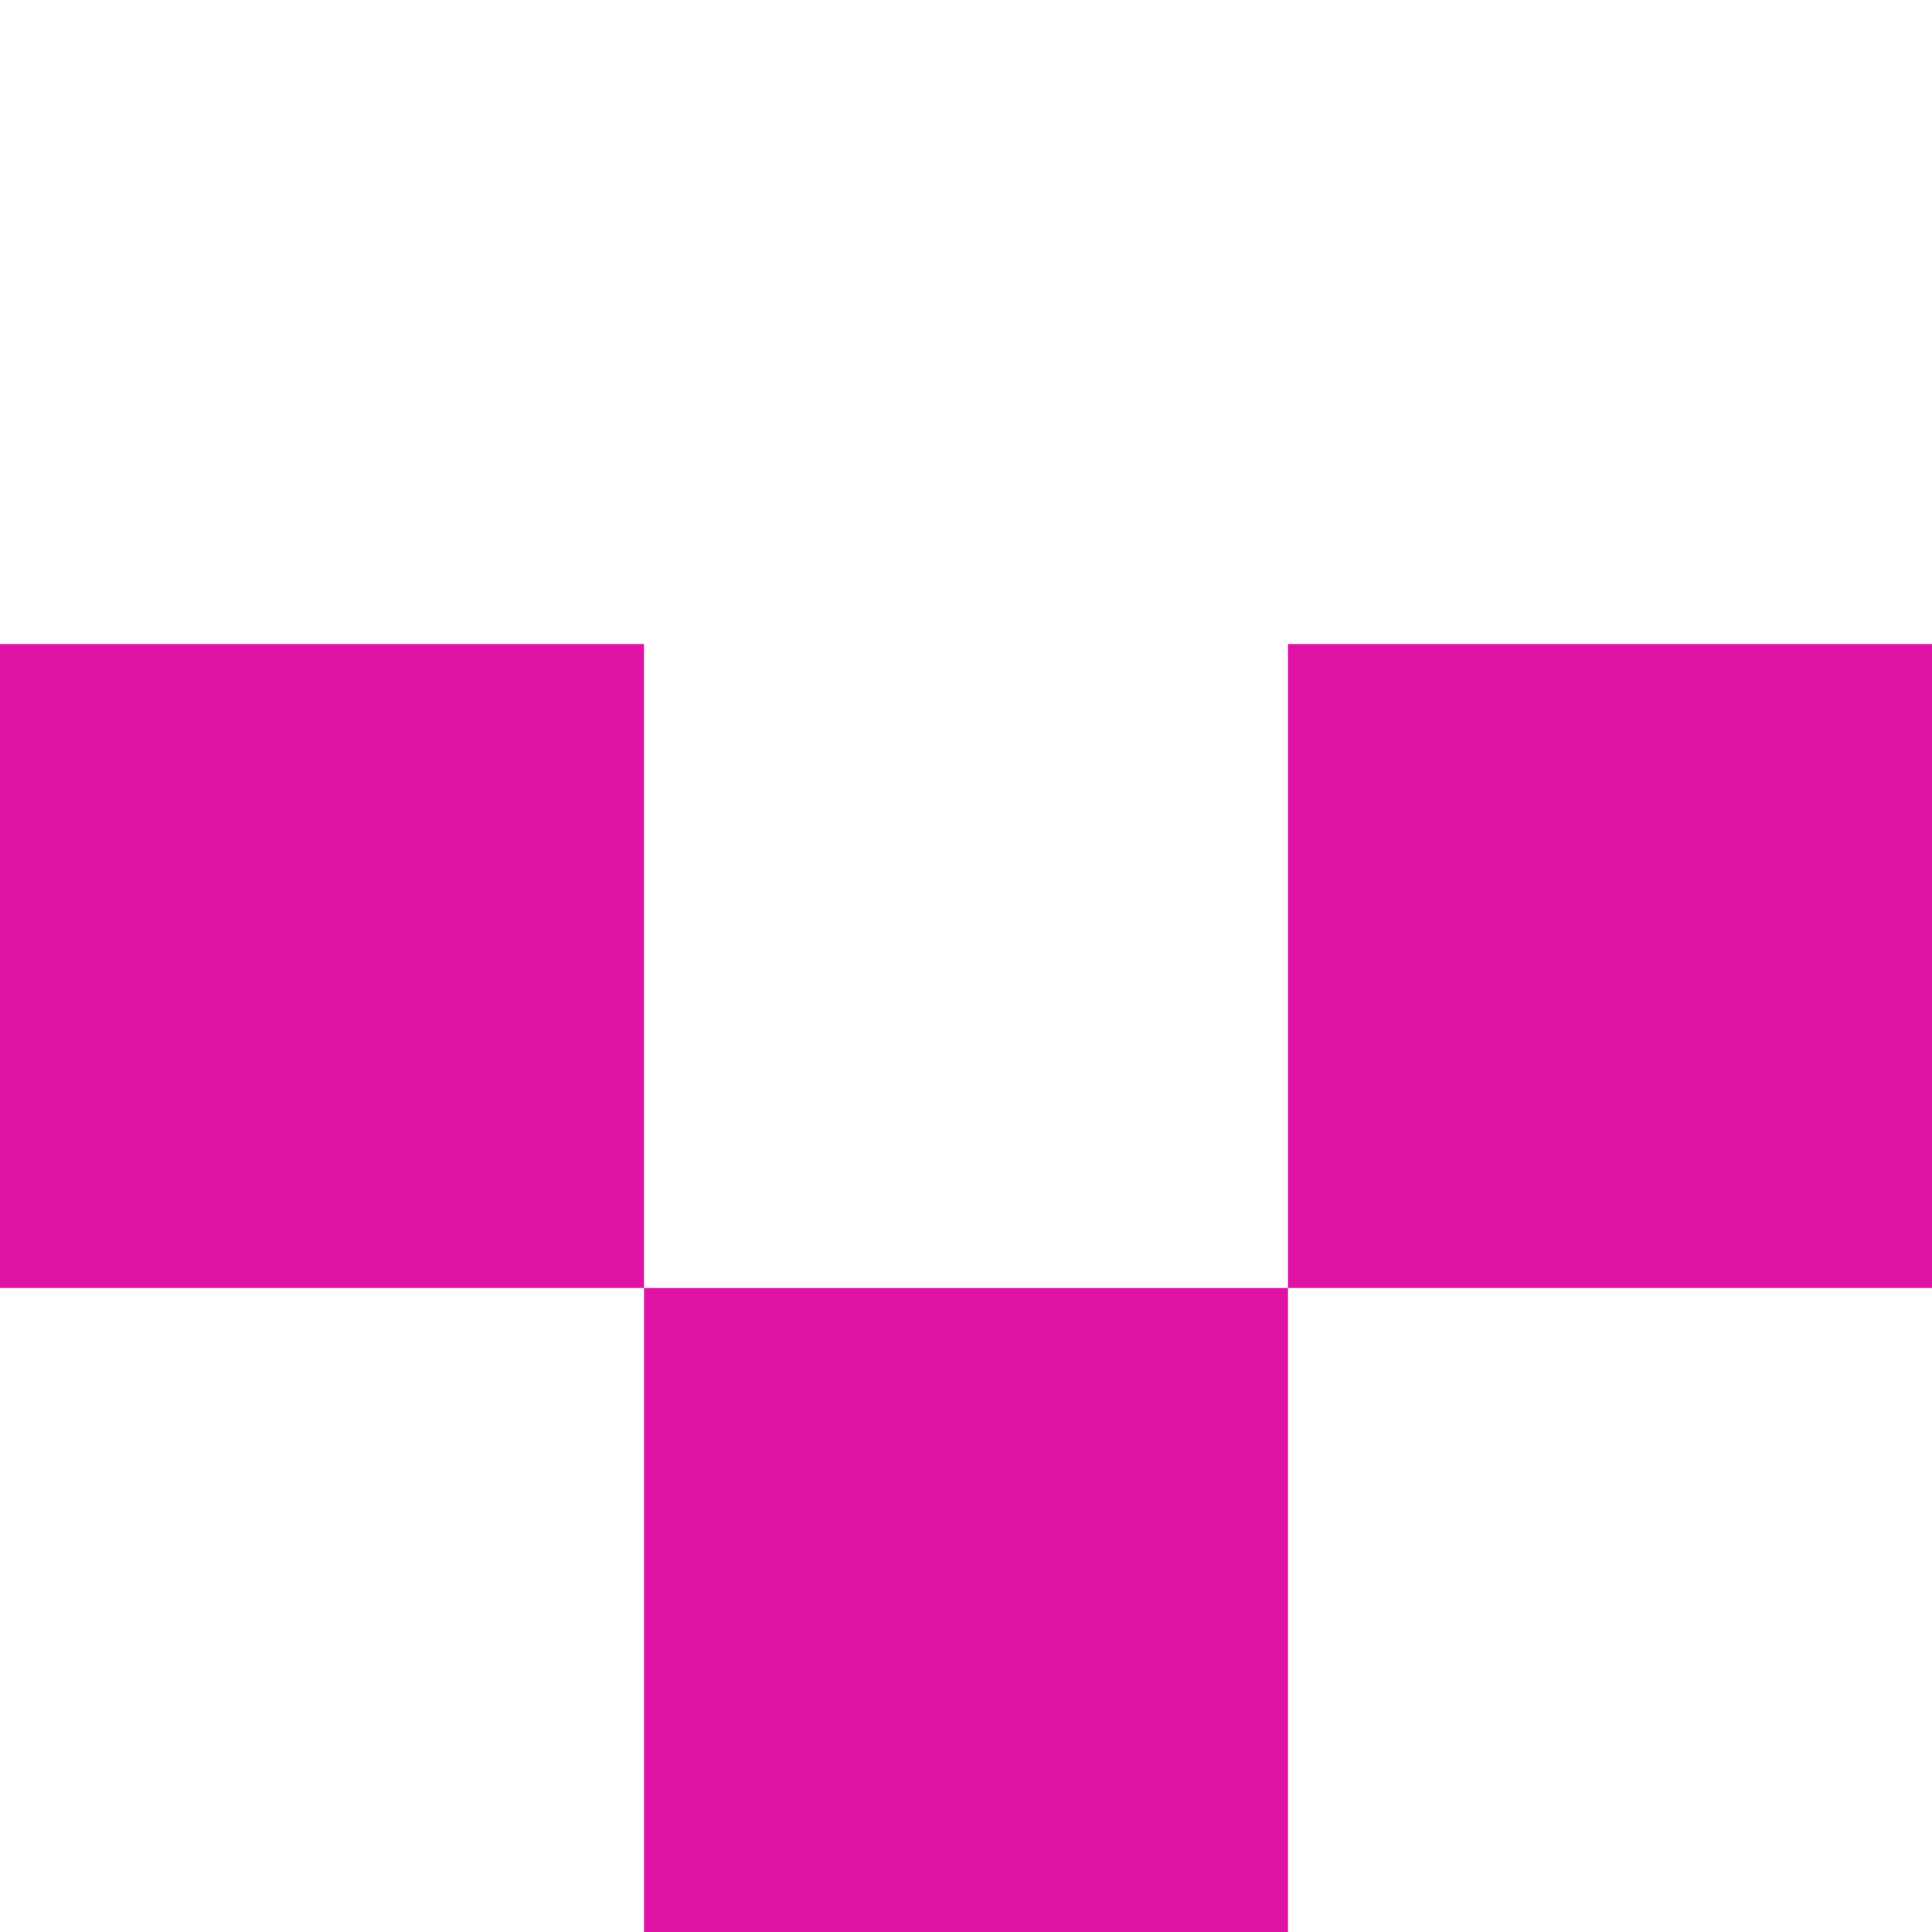
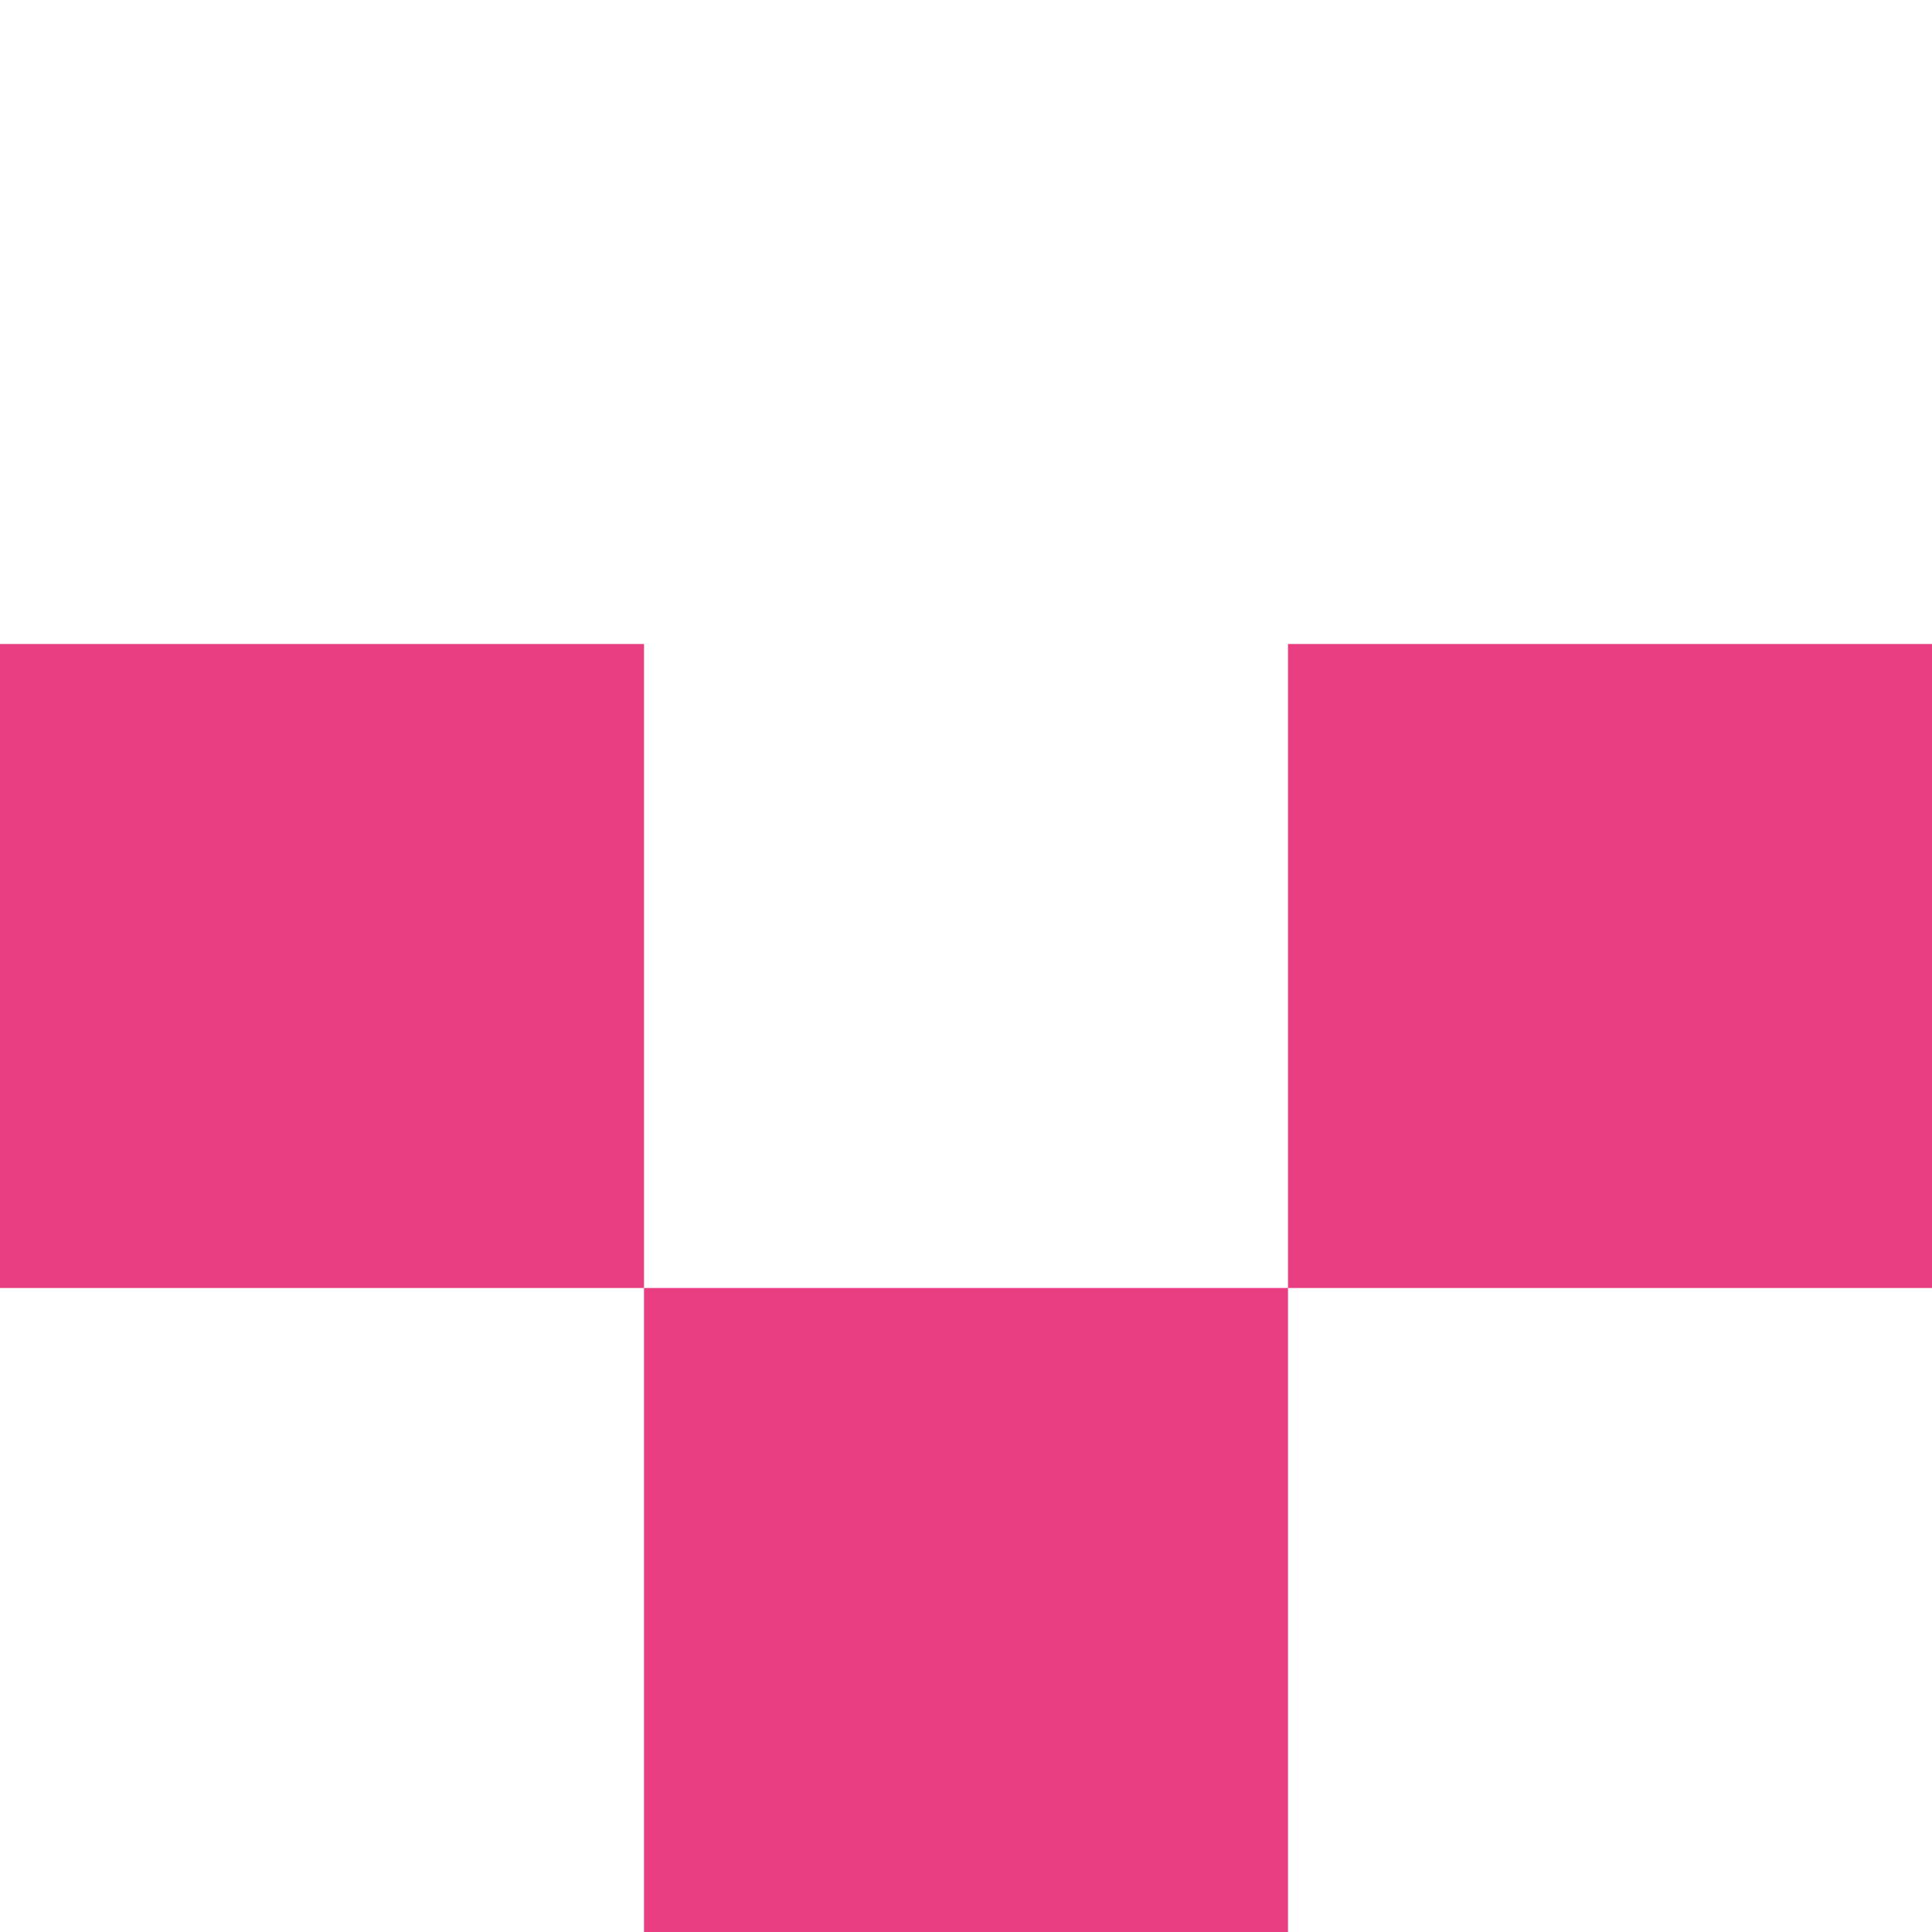
<svg xmlns="http://www.w3.org/2000/svg" width="24" height="24" viewBox="0 0 24 24" fill="none">
-   <rect x="0" y="8" width="8" height="8" fill="#e012a6" />
-   <rect x="8" y="16" width="8" height="8" fill="#e012a6" />
-   <rect x="16" y="8" width="8" height="8" fill="#e012a6" />
+   <rect x="0" y="8" width="8" height="8" fill="#e93d82" />
+   <rect x="8" y="16" width="8" height="8" fill="#e93d82" />
+   <rect x="16" y="8" width="8" height="8" fill="#e93d82" />
</svg>
